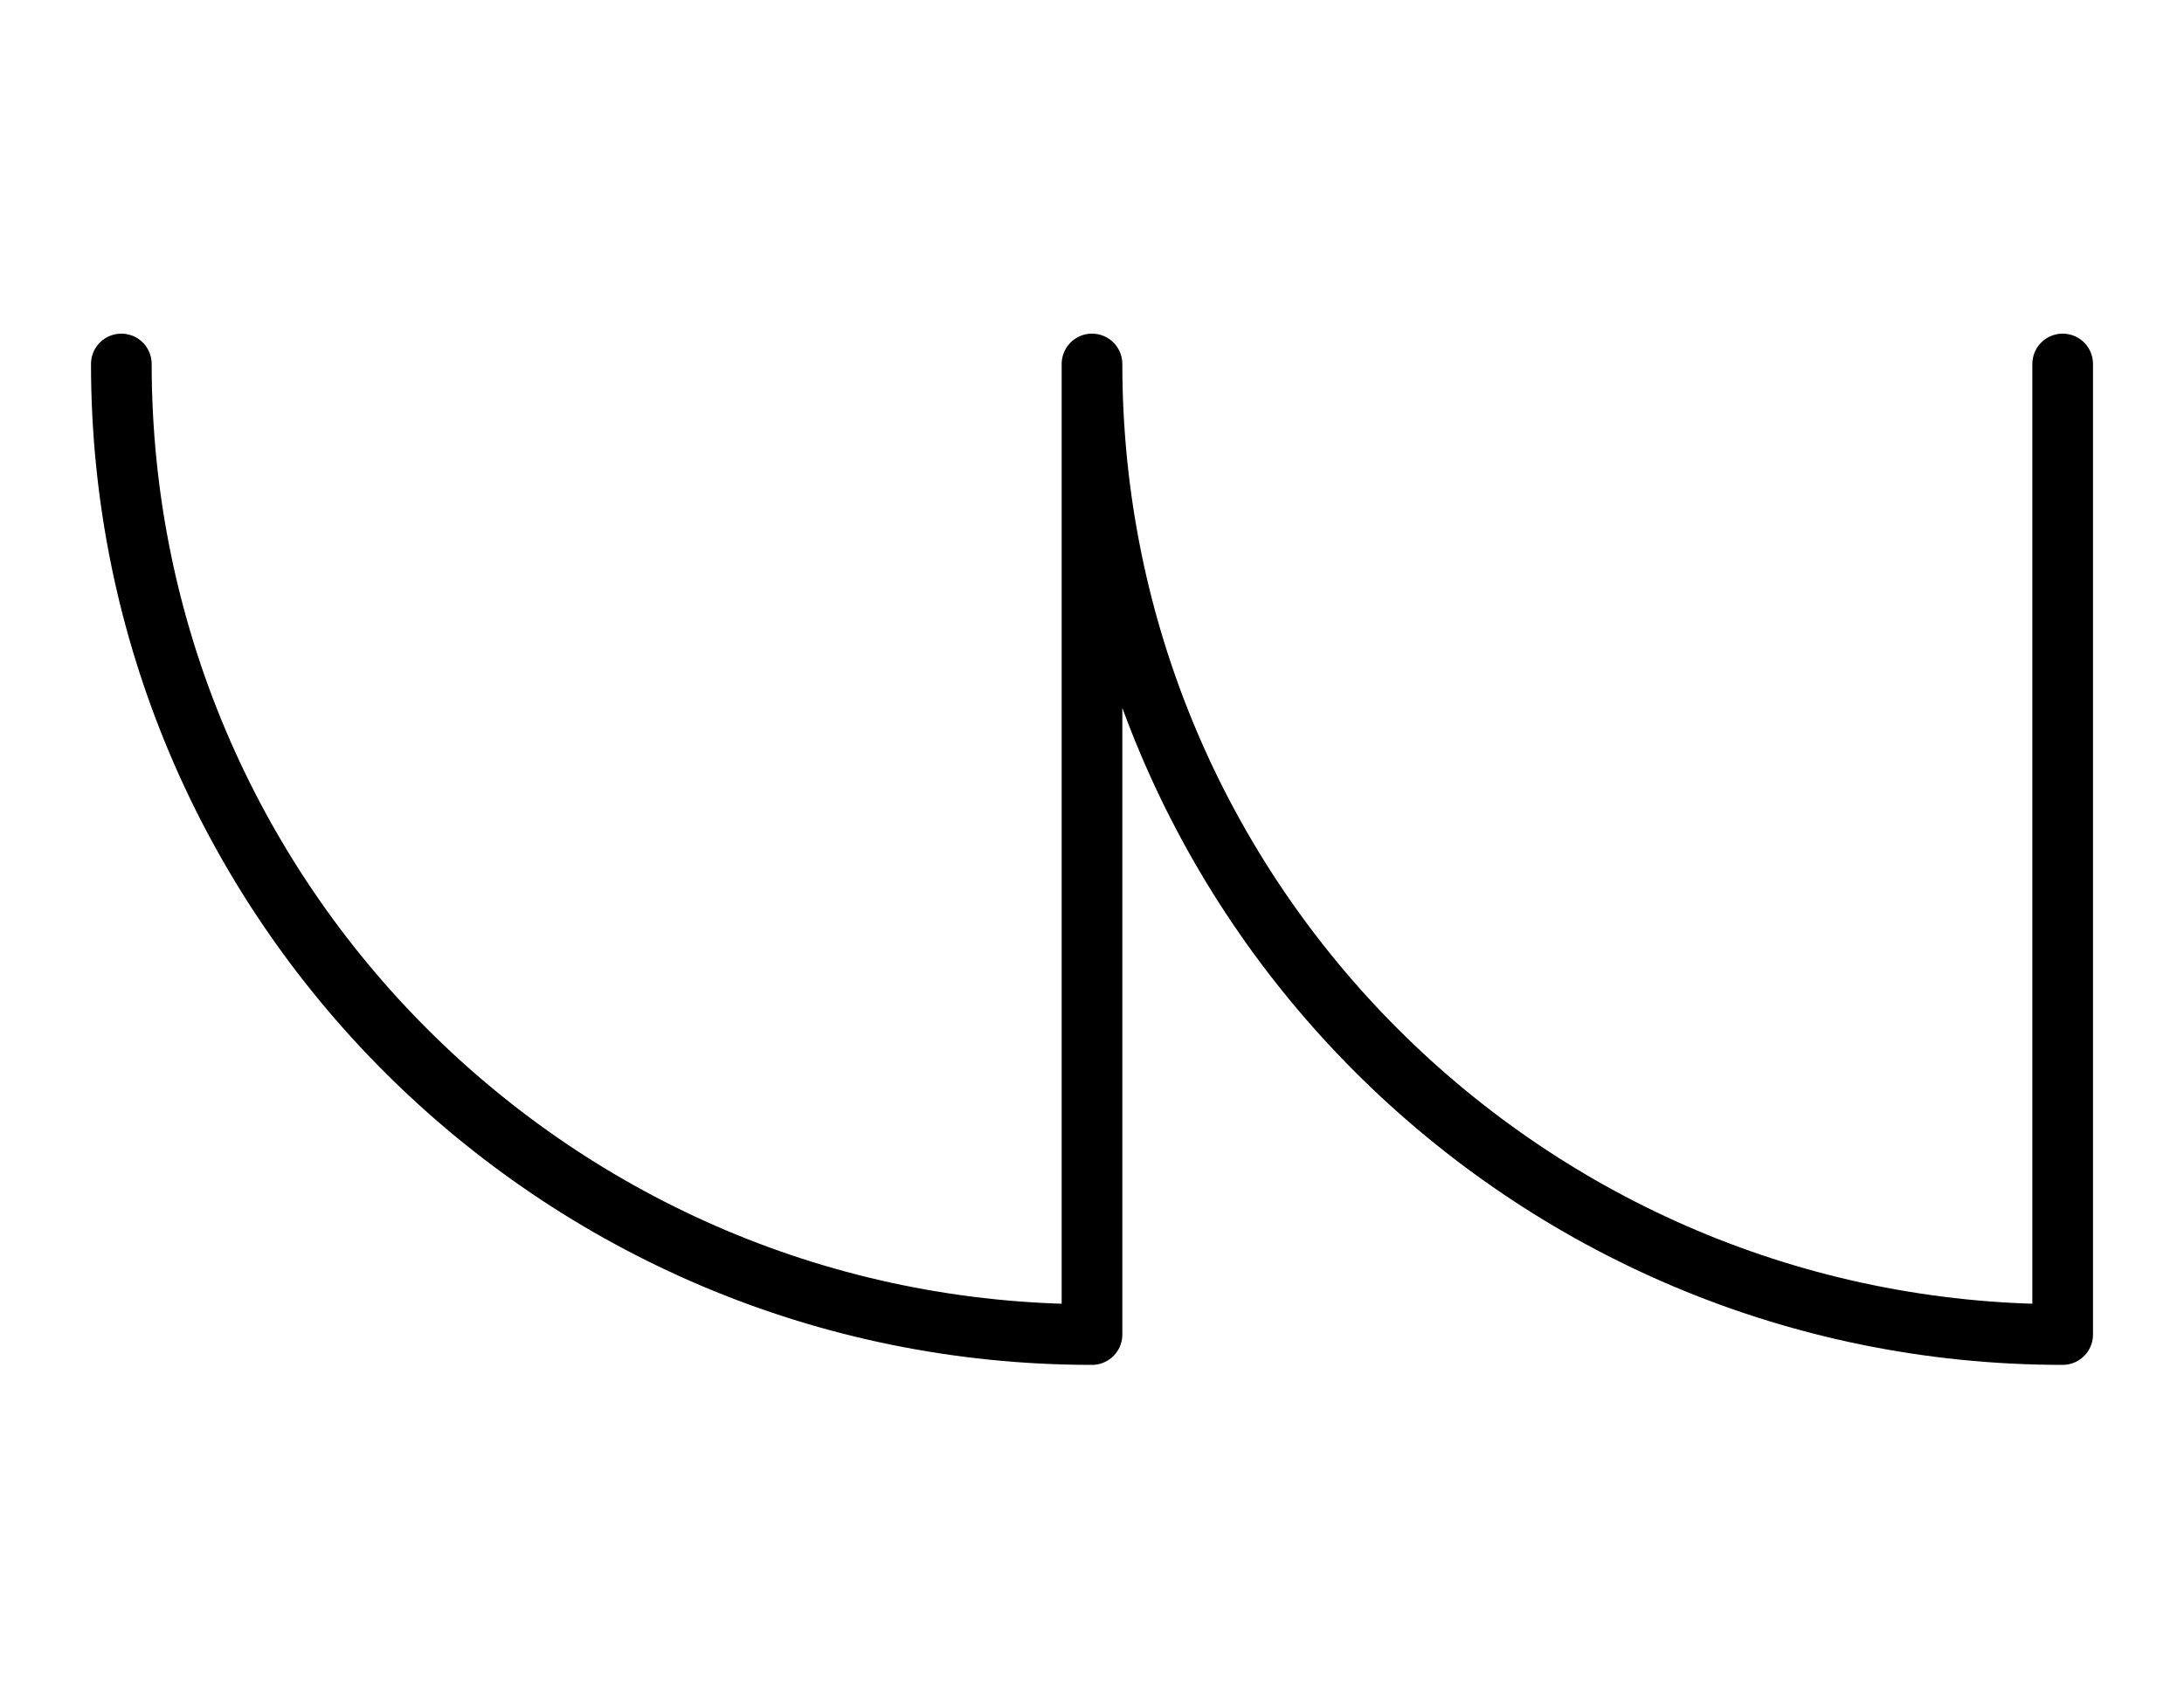
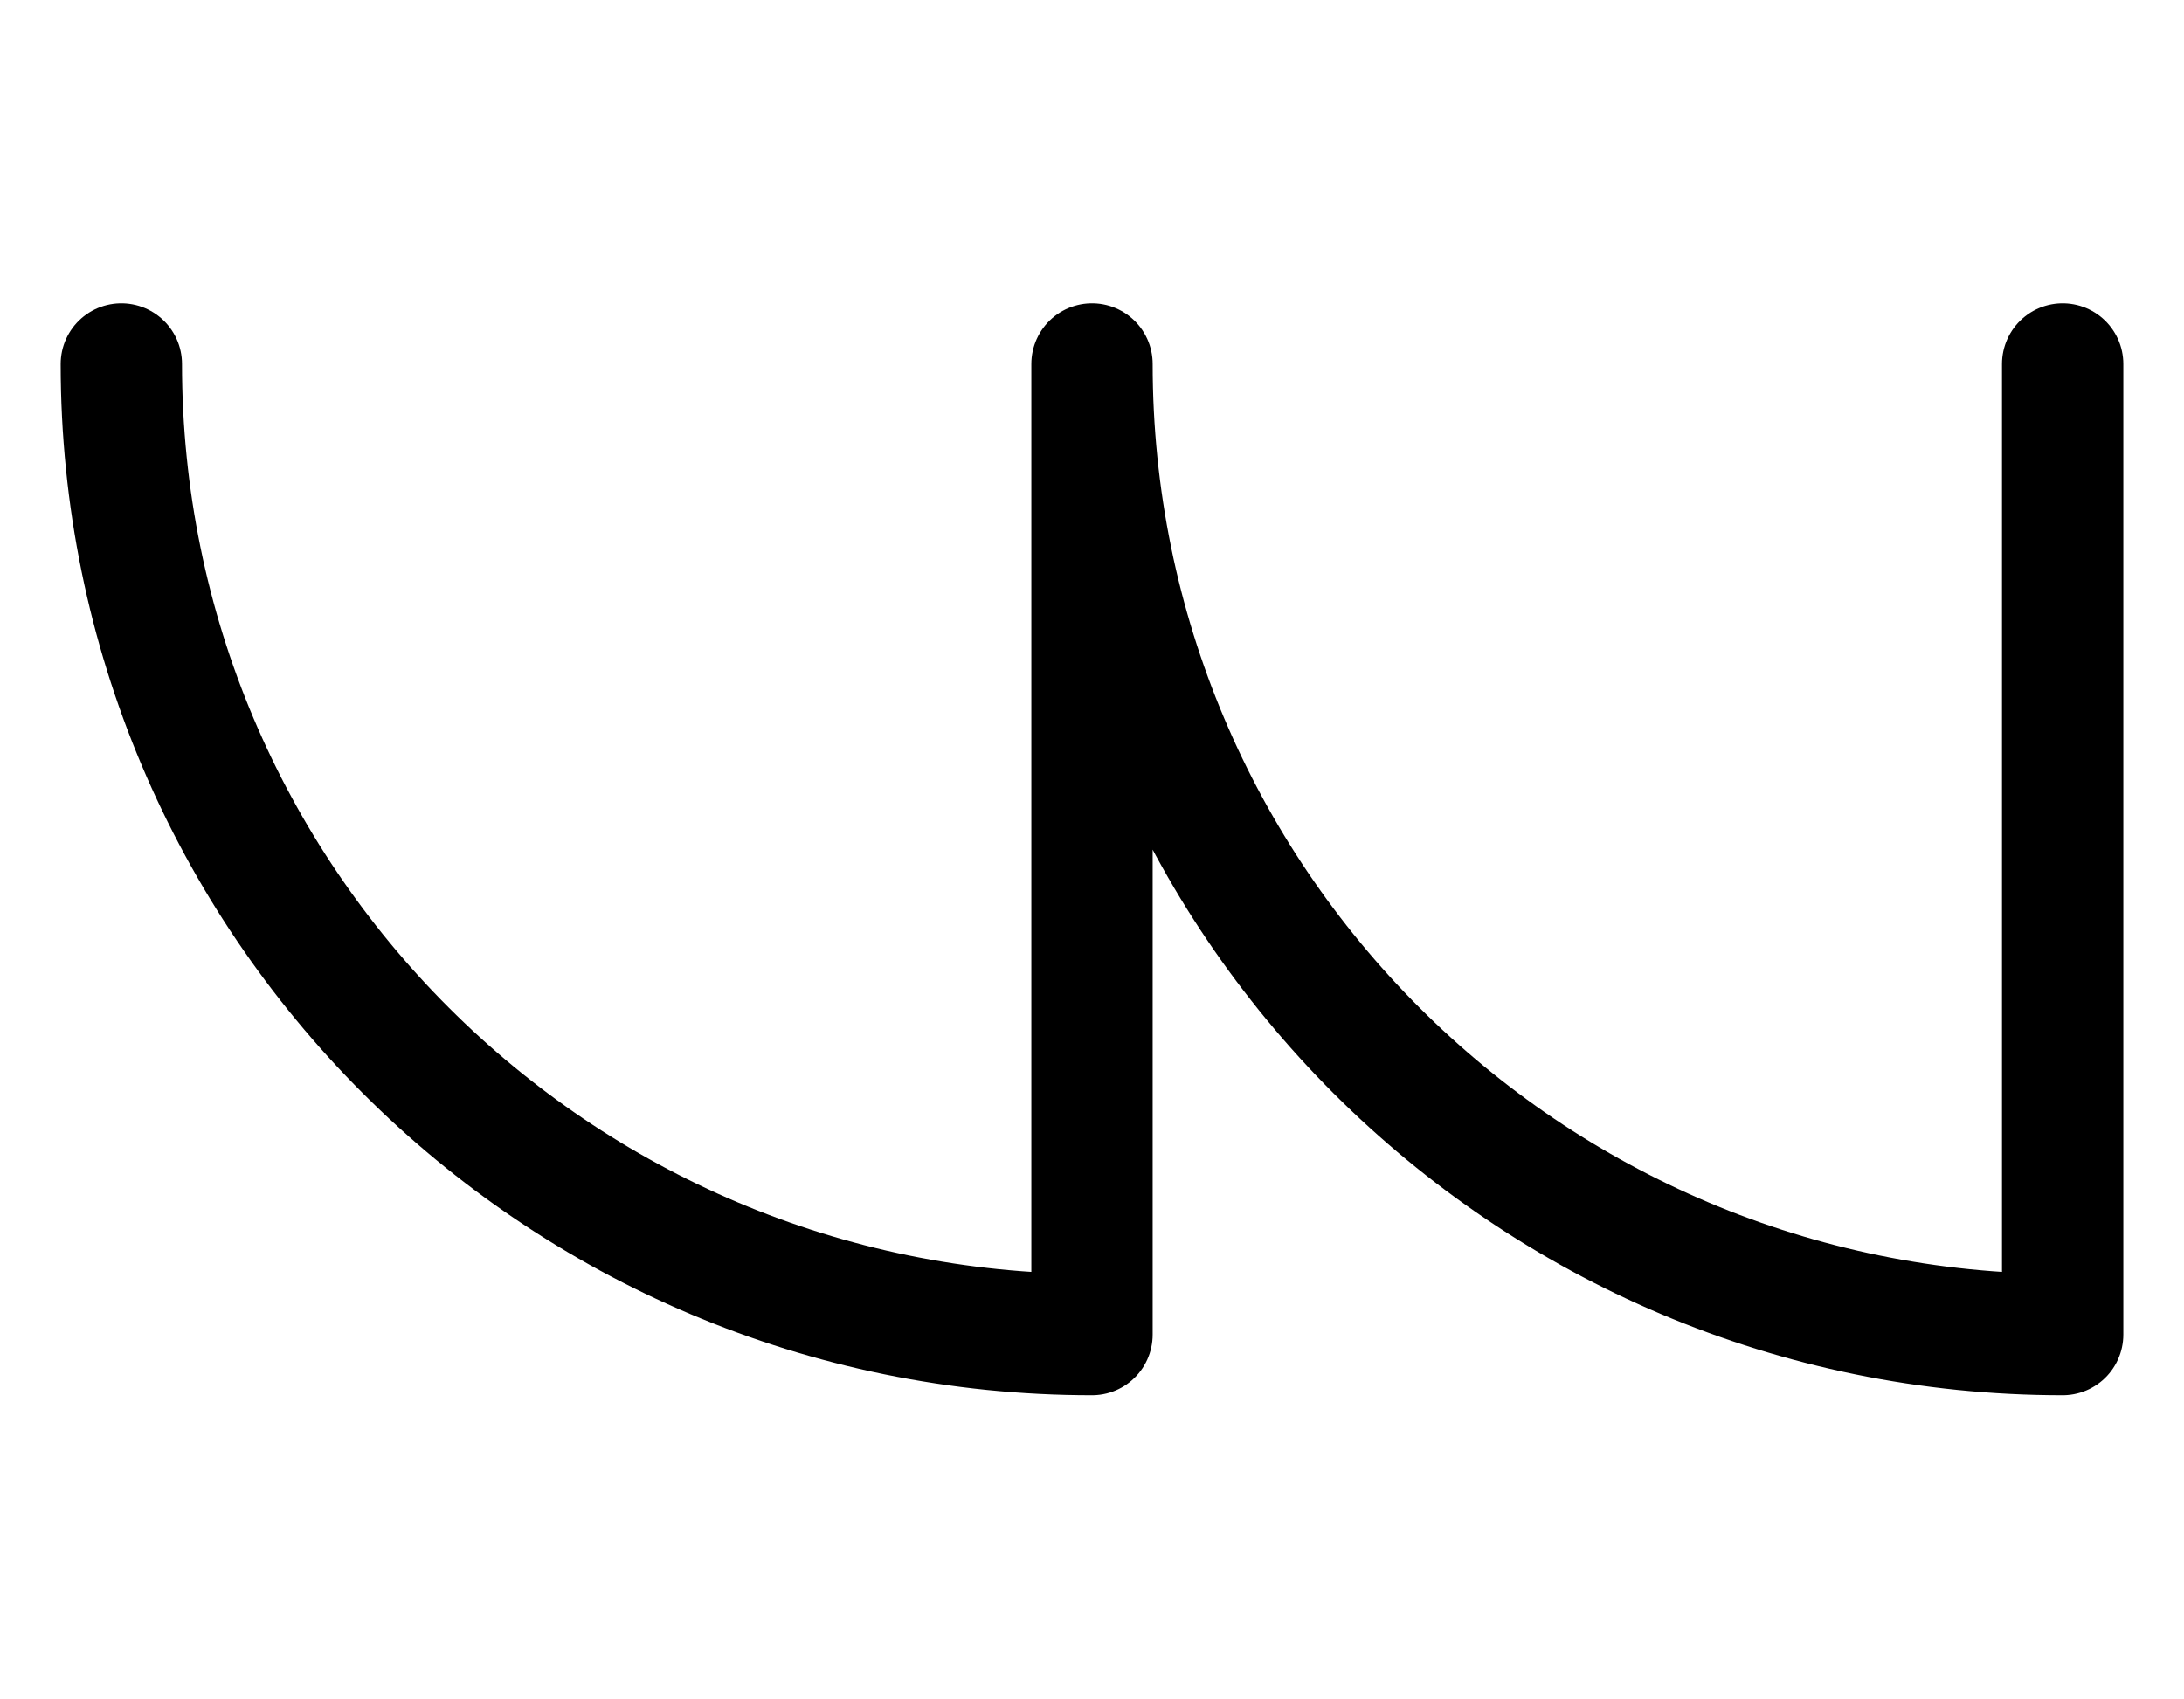
<svg xmlns="http://www.w3.org/2000/svg" viewBox="0 0 18 14">
-   <path d="M 1 3 A 8 8 0 0 0 9 11 M 9 11 V 3 M 9 3 A 8 8 0 0 0 17 11 M 17 11 V 3" stroke="#000000" stroke-width="0.5" stroke-linecap="round" fill="none" />
+   <path d="M 1 3 A 8 8 0 0 0 9 11 M 9 11 V 3 M 9 3 A 8 8 0 0 0 17 11 M 17 11 V 3" stroke="#000000" stroke-width="1" stroke-linecap="round" fill="none" />
</svg>
